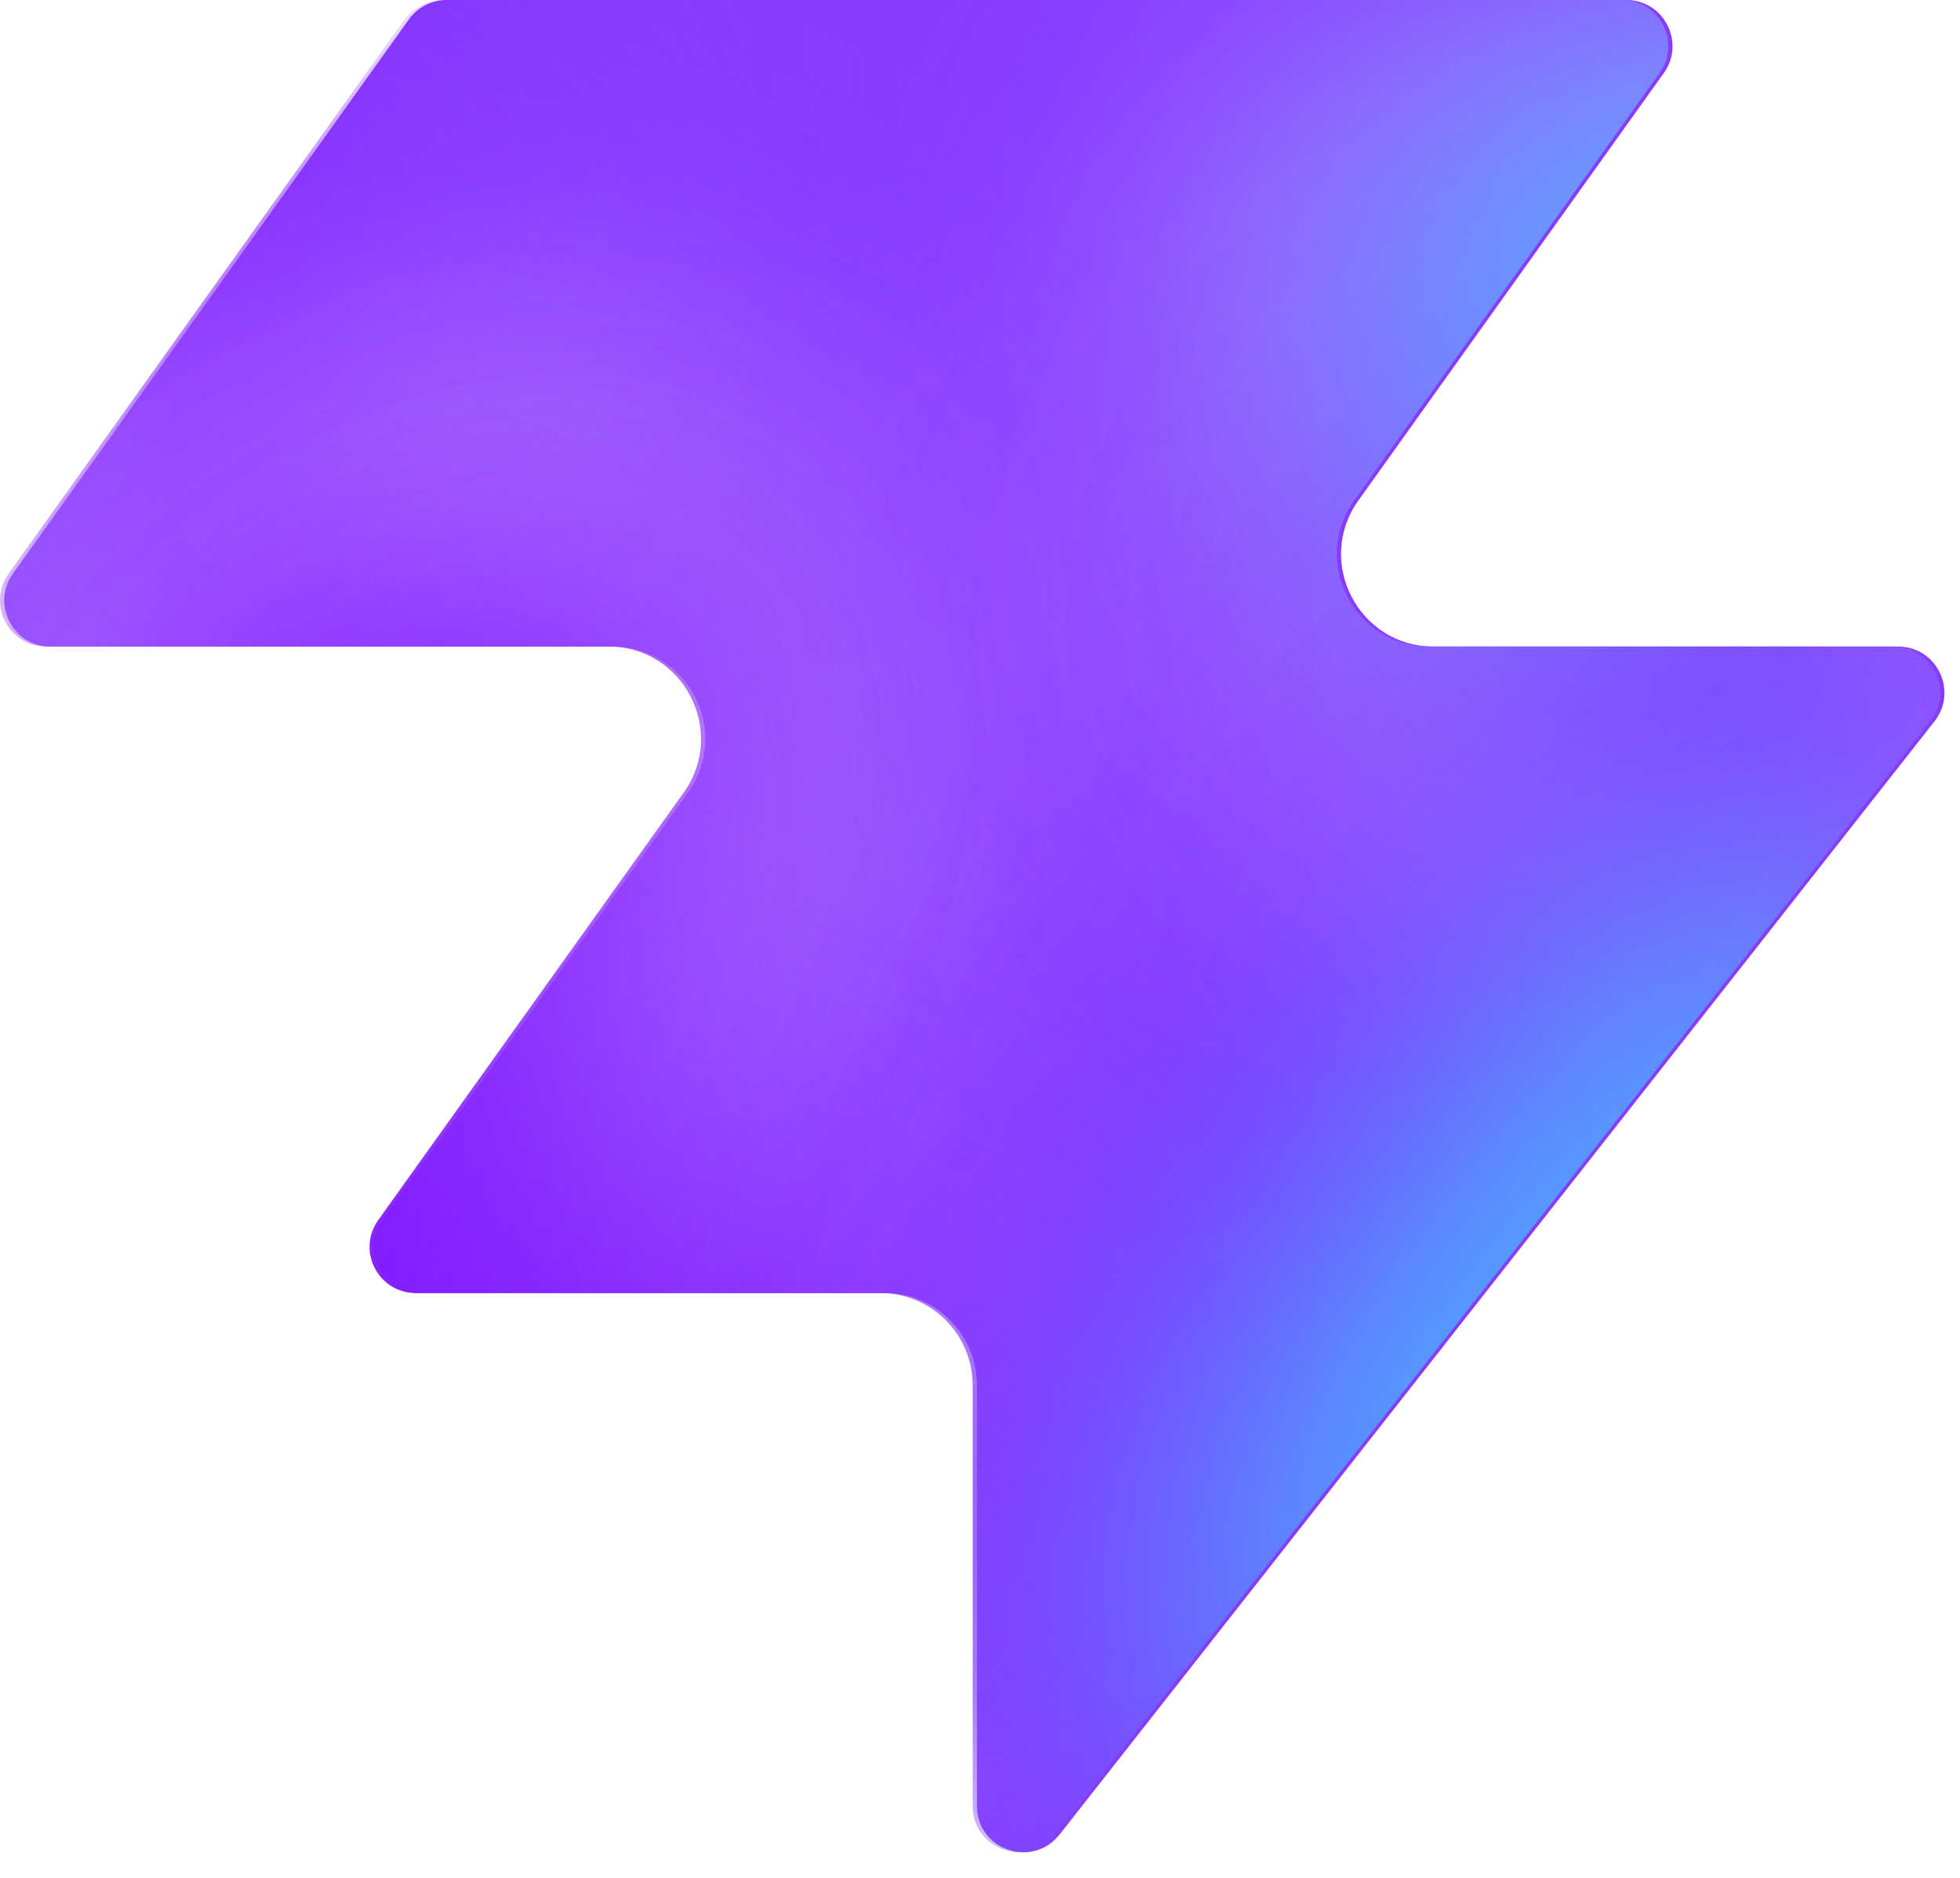
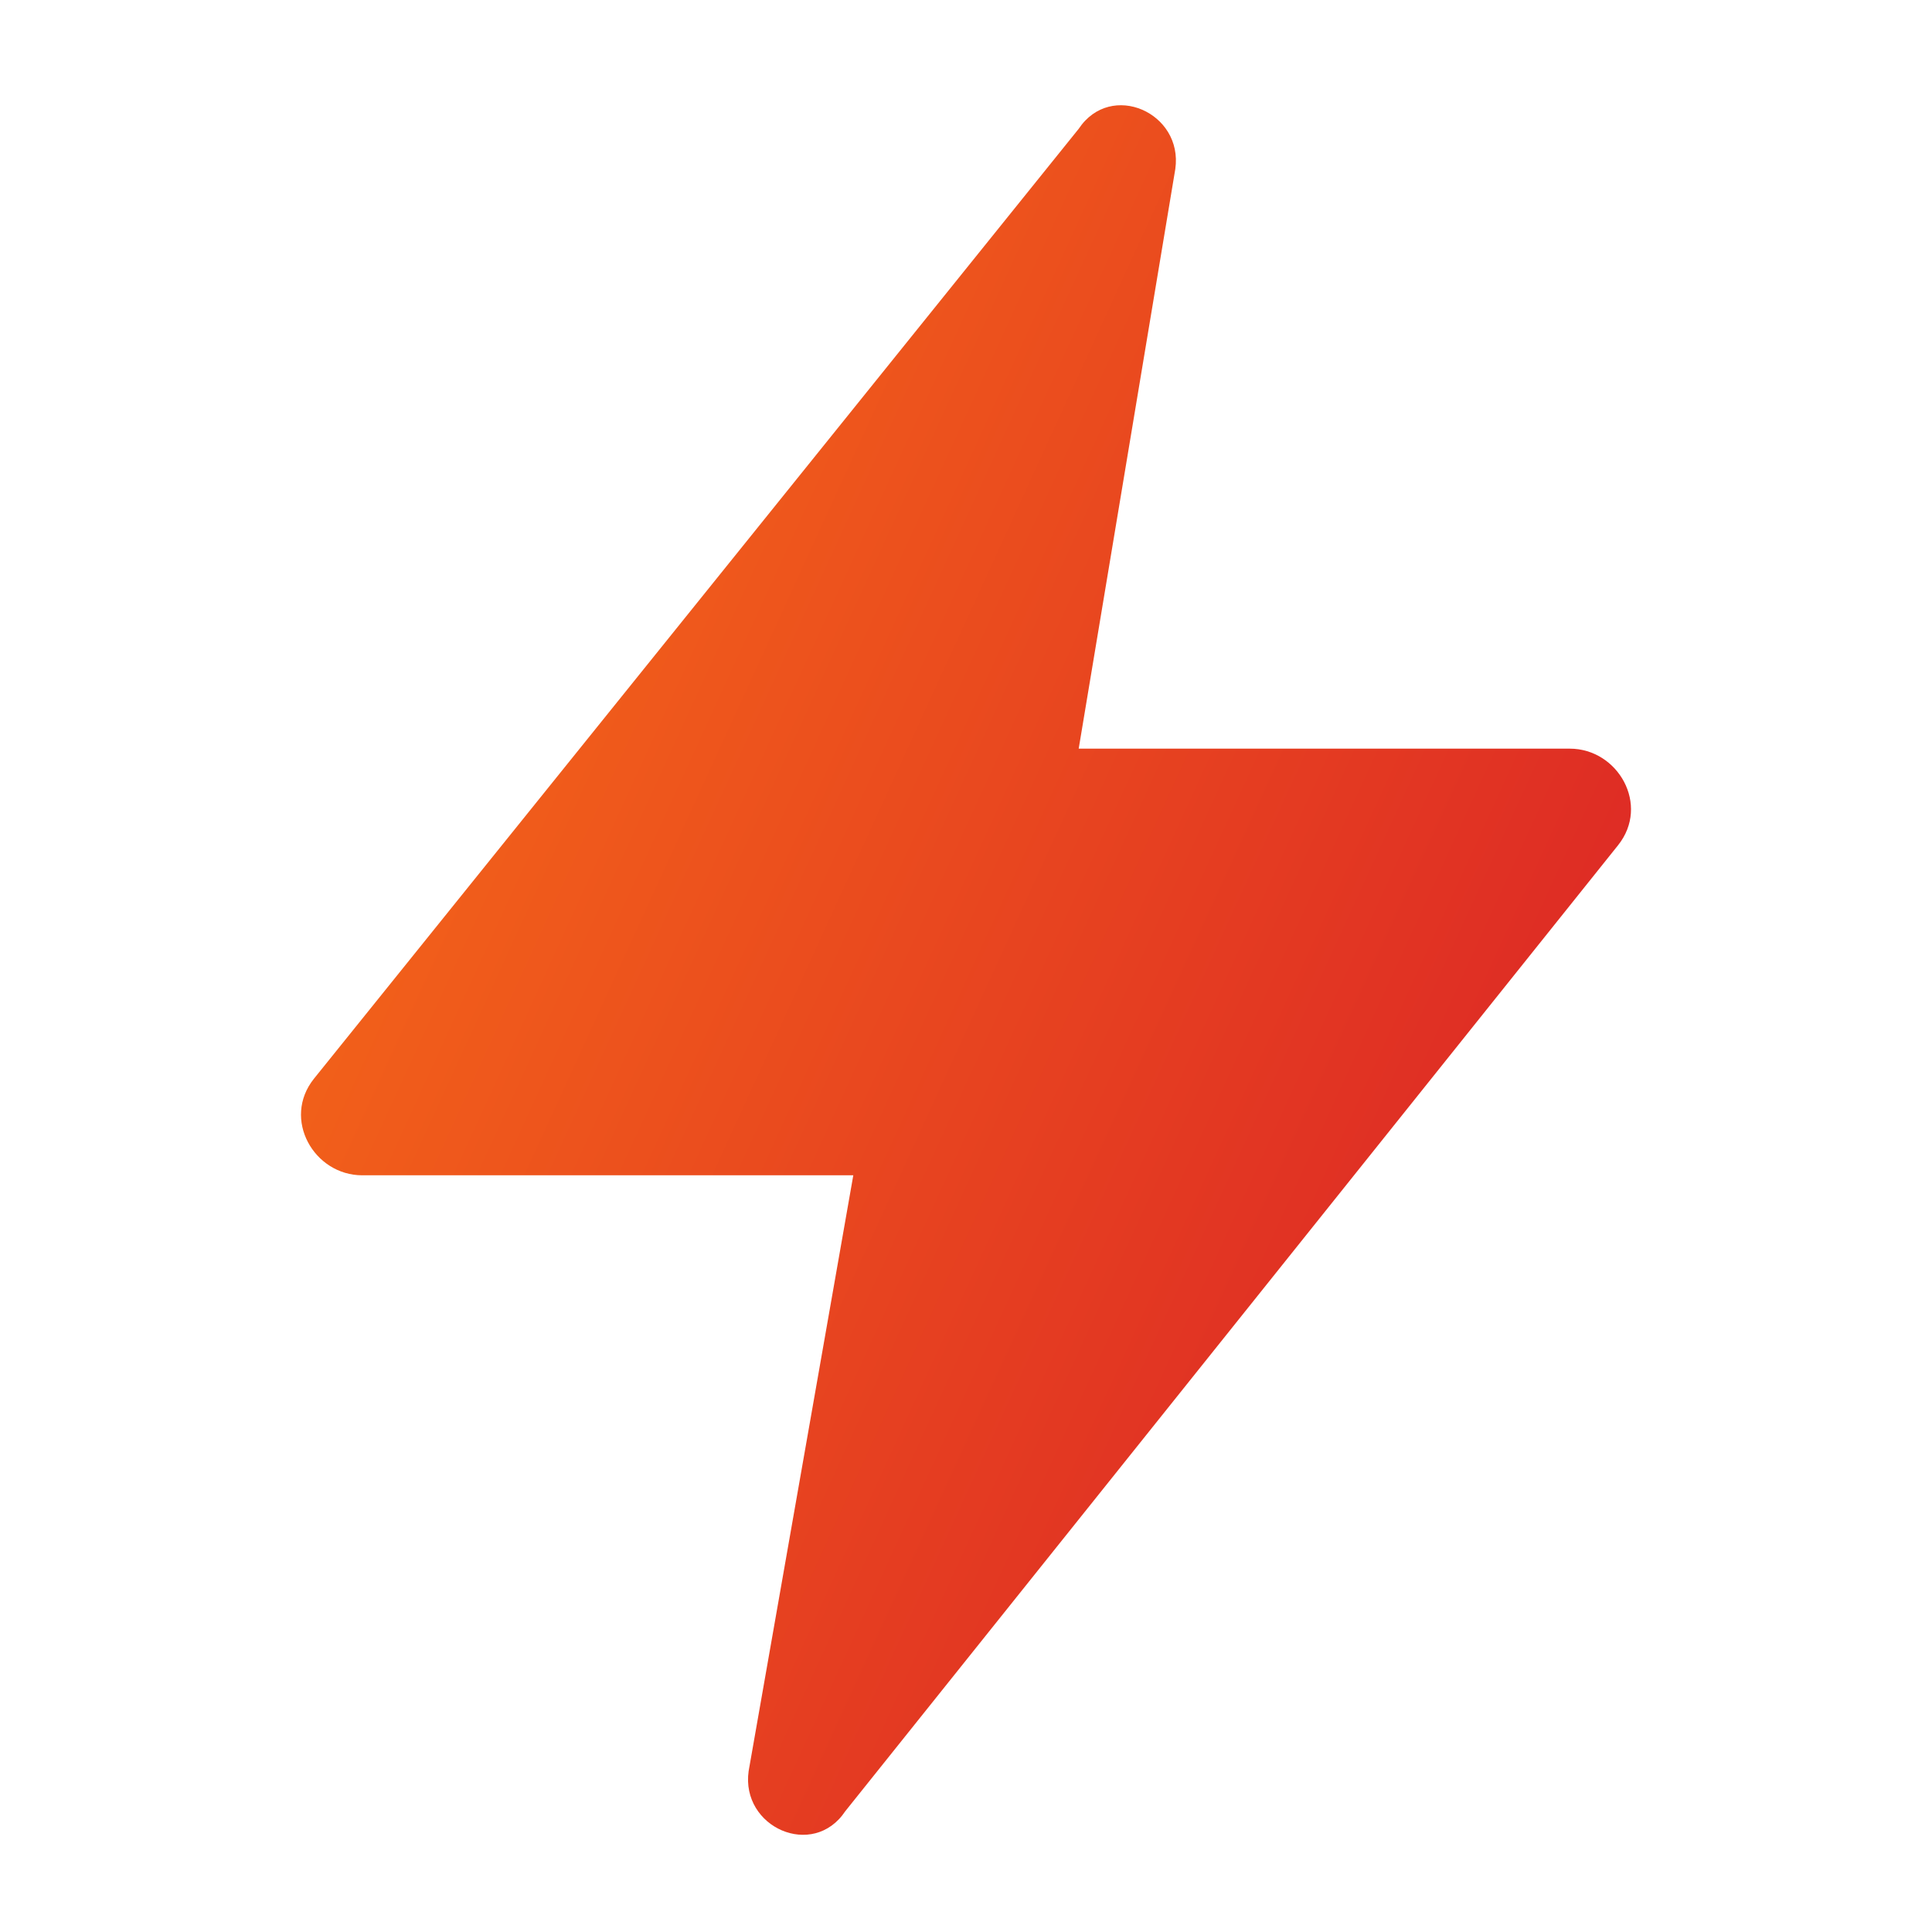
- <svg xmlns="http://www.w3.org/2000/svg" width="48" height="46" fill="none" viewBox="0 0 48 46">
-   <path fill="#863bff" d="M25.946 44.938c-.664.845-2.021.375-2.021-.698V33.937a2.26 2.26 0 0 0-2.262-2.262H10.287c-.92 0-1.456-1.04-.92-1.788l7.48-10.471c1.07-1.497 0-3.578-1.842-3.578H1.237c-.92 0-1.456-1.04-.92-1.788L10.013.474c.214-.297.556-.474.92-.474h28.894c.92 0 1.456 1.04.92 1.788l-7.48 10.471c-1.07 1.498 0 3.579 1.842 3.579h11.377c.943 0 1.473 1.088.89 1.83L25.947 44.94z" style="fill:#863bff;fill:color(display-p3 .525 .23 1);fill-opacity:1" />
-   <mask id="a" width="48" height="46" x="0" y="0" maskUnits="userSpaceOnUse" style="mask-type:alpha">
-     <path fill="#000" d="M25.842 44.938c-.664.844-2.021.375-2.021-.698V33.937a2.26 2.26 0 0 0-2.262-2.262H10.183c-.92 0-1.456-1.04-.92-1.788l7.48-10.471c1.07-1.498 0-3.579-1.842-3.579H1.133c-.92 0-1.456-1.04-.92-1.787L9.91.473c.214-.297.556-.474.92-.474h28.894c.92 0 1.456 1.04.92 1.788l-7.48 10.471c-1.07 1.498 0 3.578 1.842 3.578h11.377c.943 0 1.473 1.088.89 1.832L25.843 44.94z" style="fill:#000;fill-opacity:1" />
-   </mask>
-   <g mask="url(#a)">
-     <g filter="url(#b)">
-       <ellipse cx="5.508" cy="14.704" fill="#ede6ff" rx="5.508" ry="14.704" style="fill:#ede6ff;fill:color(display-p3 .927 .903 1);fill-opacity:1" transform="matrix(.00324 1 1 -.00324 -4.47 31.516)" />
-     </g>
-     <g filter="url(#c)">
-       <ellipse cx="10.399" cy="29.851" fill="#ede6ff" rx="10.399" ry="29.851" style="fill:#ede6ff;fill:color(display-p3 .927 .903 1);fill-opacity:1" transform="matrix(.00324 1 1 -.00324 -39.328 7.883)" />
-     </g>
-     <g filter="url(#d)">
-       <ellipse cx="5.508" cy="30.487" fill="#7e14ff" rx="5.508" ry="30.487" style="fill:#7e14ff;fill:color(display-p3 .492 .077 1);fill-opacity:1" transform="rotate(89.814 -25.913 -14.639)scale(1 -1)" />
-     </g>
-     <g filter="url(#e)">
-       <ellipse cx="5.508" cy="30.599" fill="#7e14ff" rx="5.508" ry="30.599" style="fill:#7e14ff;fill:color(display-p3 .492 .077 1);fill-opacity:1" transform="rotate(89.814 -32.644 -3.334)scale(1 -1)" />
-     </g>
-     <g filter="url(#f)">
-       <ellipse cx="5.508" cy="30.599" fill="#7e14ff" rx="5.508" ry="30.599" style="fill:#7e14ff;fill:color(display-p3 .492 .077 1);fill-opacity:1" transform="matrix(.00324 1 1 -.00324 -34.34 30.47)" />
-     </g>
-     <g filter="url(#g)">
-       <ellipse cx="14.072" cy="22.078" fill="#ede6ff" rx="14.072" ry="22.078" style="fill:#ede6ff;fill:color(display-p3 .927 .903 1);fill-opacity:1" transform="rotate(93.35 24.506 48.493)scale(-1 1)" />
-     </g>
-     <g filter="url(#h)">
-       <ellipse cx="3.47" cy="21.501" fill="#7e14ff" rx="3.47" ry="21.501" style="fill:#7e14ff;fill:color(display-p3 .492 .077 1);fill-opacity:1" transform="rotate(89.009 28.708 47.59)scale(-1 1)" />
-     </g>
-     <g filter="url(#i)">
-       <ellipse cx="3.47" cy="21.501" fill="#7e14ff" rx="3.47" ry="21.501" style="fill:#7e14ff;fill:color(display-p3 .492 .077 1);fill-opacity:1" transform="rotate(89.009 28.708 47.59)scale(-1 1)" />
-     </g>
-     <g filter="url(#j)">
-       <ellipse cx=".387" cy="8.972" fill="#7e14ff" rx="4.407" ry="29.108" style="fill:#7e14ff;fill:color(display-p3 .492 .077 1);fill-opacity:1" transform="rotate(39.51 .387 8.972)" />
-     </g>
-     <g filter="url(#k)">
-       <ellipse cx="47.523" cy="-6.092" fill="#7e14ff" rx="4.407" ry="29.108" style="fill:#7e14ff;fill:color(display-p3 .492 .077 1);fill-opacity:1" transform="rotate(37.892 47.523 -6.092)" />
-     </g>
-     <g filter="url(#l)">
-       <ellipse cx="41.412" cy="6.333" fill="#47bfff" rx="5.971" ry="9.665" style="fill:#47bfff;fill:color(display-p3 .28 .748 1);fill-opacity:1" transform="rotate(37.892 41.412 6.333)" />
-     </g>
-     <g filter="url(#m)">
-       <ellipse cx="-1.879" cy="38.332" fill="#7e14ff" rx="4.407" ry="29.108" style="fill:#7e14ff;fill:color(display-p3 .492 .077 1);fill-opacity:1" transform="rotate(37.892 -1.88 38.332)" />
-     </g>
-     <g filter="url(#n)">
-       <ellipse cx="-1.879" cy="38.332" fill="#7e14ff" rx="4.407" ry="29.108" style="fill:#7e14ff;fill:color(display-p3 .492 .077 1);fill-opacity:1" transform="rotate(37.892 -1.88 38.332)" />
-     </g>
-     <g filter="url(#o)">
-       <ellipse cx="35.651" cy="29.907" fill="#7e14ff" rx="4.407" ry="29.108" style="fill:#7e14ff;fill:color(display-p3 .492 .077 1);fill-opacity:1" transform="rotate(37.892 35.651 29.907)" />
-     </g>
-     <g filter="url(#p)">
-       <ellipse cx="38.418" cy="32.4" fill="#47bfff" rx="5.971" ry="15.297" style="fill:#47bfff;fill:color(display-p3 .28 .748 1);fill-opacity:1" transform="rotate(37.892 38.418 32.4)" />
-     </g>
-   </g>
+ <svg xmlns="http://www.w3.org/2000/svg" width="32" height="32" viewBox="0 0 24 24">
  <defs>
-     <filter id="b" width="60.045" height="41.654" x="-19.77" y="16.149" color-interpolation-filters="sRGB" filterUnits="userSpaceOnUse">
-       <feFlood flood-opacity="0" result="BackgroundImageFix" />
-       <feBlend in="SourceGraphic" in2="BackgroundImageFix" result="shape" />
-       <feGaussianBlur result="effect1_foregroundBlur_2002_17158" stdDeviation="7.659" />
-     </filter>
-     <filter id="c" width="90.34" height="51.437" x="-54.613" y="-7.533" color-interpolation-filters="sRGB" filterUnits="userSpaceOnUse">
-       <feFlood flood-opacity="0" result="BackgroundImageFix" />
-       <feBlend in="SourceGraphic" in2="BackgroundImageFix" result="shape" />
-       <feGaussianBlur result="effect1_foregroundBlur_2002_17158" stdDeviation="7.659" />
-     </filter>
-     <filter id="d" width="79.355" height="29.4" x="-49.64" y="2.03" color-interpolation-filters="sRGB" filterUnits="userSpaceOnUse">
-       <feFlood flood-opacity="0" result="BackgroundImageFix" />
-       <feBlend in="SourceGraphic" in2="BackgroundImageFix" result="shape" />
-       <feGaussianBlur result="effect1_foregroundBlur_2002_17158" stdDeviation="4.596" />
-     </filter>
-     <filter id="e" width="79.579" height="29.4" x="-45.045" y="20.029" color-interpolation-filters="sRGB" filterUnits="userSpaceOnUse">
-       <feFlood flood-opacity="0" result="BackgroundImageFix" />
-       <feBlend in="SourceGraphic" in2="BackgroundImageFix" result="shape" />
-       <feGaussianBlur result="effect1_foregroundBlur_2002_17158" stdDeviation="4.596" />
-     </filter>
-     <filter id="f" width="79.579" height="29.4" x="-43.513" y="21.178" color-interpolation-filters="sRGB" filterUnits="userSpaceOnUse">
-       <feFlood flood-opacity="0" result="BackgroundImageFix" />
-       <feBlend in="SourceGraphic" in2="BackgroundImageFix" result="shape" />
-       <feGaussianBlur result="effect1_foregroundBlur_2002_17158" stdDeviation="4.596" />
-     </filter>
-     <filter id="g" width="74.749" height="58.852" x="15.756" y="-17.901" color-interpolation-filters="sRGB" filterUnits="userSpaceOnUse">
-       <feFlood flood-opacity="0" result="BackgroundImageFix" />
-       <feBlend in="SourceGraphic" in2="BackgroundImageFix" result="shape" />
-       <feGaussianBlur result="effect1_foregroundBlur_2002_17158" stdDeviation="7.659" />
-     </filter>
-     <filter id="h" width="61.377" height="25.362" x="23.548" y="2.284" color-interpolation-filters="sRGB" filterUnits="userSpaceOnUse">
-       <feFlood flood-opacity="0" result="BackgroundImageFix" />
-       <feBlend in="SourceGraphic" in2="BackgroundImageFix" result="shape" />
-       <feGaussianBlur result="effect1_foregroundBlur_2002_17158" stdDeviation="4.596" />
-     </filter>
-     <filter id="i" width="61.377" height="25.362" x="23.548" y="2.284" color-interpolation-filters="sRGB" filterUnits="userSpaceOnUse">
-       <feFlood flood-opacity="0" result="BackgroundImageFix" />
-       <feBlend in="SourceGraphic" in2="BackgroundImageFix" result="shape" />
-       <feGaussianBlur result="effect1_foregroundBlur_2002_17158" stdDeviation="4.596" />
-     </filter>
-     <filter id="j" width="56.045" height="63.649" x="-27.636" y="-22.853" color-interpolation-filters="sRGB" filterUnits="userSpaceOnUse">
-       <feFlood flood-opacity="0" result="BackgroundImageFix" />
-       <feBlend in="SourceGraphic" in2="BackgroundImageFix" result="shape" />
-       <feGaussianBlur result="effect1_foregroundBlur_2002_17158" stdDeviation="4.596" />
-     </filter>
-     <filter id="k" width="54.814" height="64.646" x="20.116" y="-38.415" color-interpolation-filters="sRGB" filterUnits="userSpaceOnUse">
-       <feFlood flood-opacity="0" result="BackgroundImageFix" />
-       <feBlend in="SourceGraphic" in2="BackgroundImageFix" result="shape" />
-       <feGaussianBlur result="effect1_foregroundBlur_2002_17158" stdDeviation="4.596" />
-     </filter>
-     <filter id="l" width="33.541" height="35.313" x="24.641" y="-11.323" color-interpolation-filters="sRGB" filterUnits="userSpaceOnUse">
-       <feFlood flood-opacity="0" result="BackgroundImageFix" />
-       <feBlend in="SourceGraphic" in2="BackgroundImageFix" result="shape" />
-       <feGaussianBlur result="effect1_foregroundBlur_2002_17158" stdDeviation="4.596" />
-     </filter>
-     <filter id="m" width="54.814" height="64.646" x="-29.286" y="6.009" color-interpolation-filters="sRGB" filterUnits="userSpaceOnUse">
-       <feFlood flood-opacity="0" result="BackgroundImageFix" />
-       <feBlend in="SourceGraphic" in2="BackgroundImageFix" result="shape" />
-       <feGaussianBlur result="effect1_foregroundBlur_2002_17158" stdDeviation="4.596" />
-     </filter>
-     <filter id="n" width="54.814" height="64.646" x="-29.286" y="6.009" color-interpolation-filters="sRGB" filterUnits="userSpaceOnUse">
-       <feFlood flood-opacity="0" result="BackgroundImageFix" />
-       <feBlend in="SourceGraphic" in2="BackgroundImageFix" result="shape" />
-       <feGaussianBlur result="effect1_foregroundBlur_2002_17158" stdDeviation="4.596" />
-     </filter>
-     <filter id="o" width="54.814" height="64.646" x="8.244" y="-2.416" color-interpolation-filters="sRGB" filterUnits="userSpaceOnUse">
-       <feFlood flood-opacity="0" result="BackgroundImageFix" />
-       <feBlend in="SourceGraphic" in2="BackgroundImageFix" result="shape" />
-       <feGaussianBlur result="effect1_foregroundBlur_2002_17158" stdDeviation="4.596" />
-     </filter>
-     <filter id="p" width="39.409" height="43.623" x="18.713" y="10.588" color-interpolation-filters="sRGB" filterUnits="userSpaceOnUse">
-       <feFlood flood-opacity="0" result="BackgroundImageFix" />
-       <feBlend in="SourceGraphic" in2="BackgroundImageFix" result="shape" />
-       <feGaussianBlur result="effect1_foregroundBlur_2002_17158" stdDeviation="4.596" />
-     </filter>
+     <linearGradient id="g" x1="0" y1="0" x2="1" y2="0.6">
+       <stop offset="0" stop-color="#f97316" />
+       <stop offset="1" stop-color="#dc2626" />
+     </linearGradient>
  </defs>
+   <path fill="url(#g)" d="M13.4 1.6 3.9 13.4c-.4.5 0 1.2.6 1.2h6.1l-1.3 7.4c-.1.7.8 1.1 1.2.5l9.6-12c.4-.5 0-1.2-.6-1.2h-6.1l1.2-7.2c.1-.7-.8-1.1-1.2-.5z" />
</svg>
